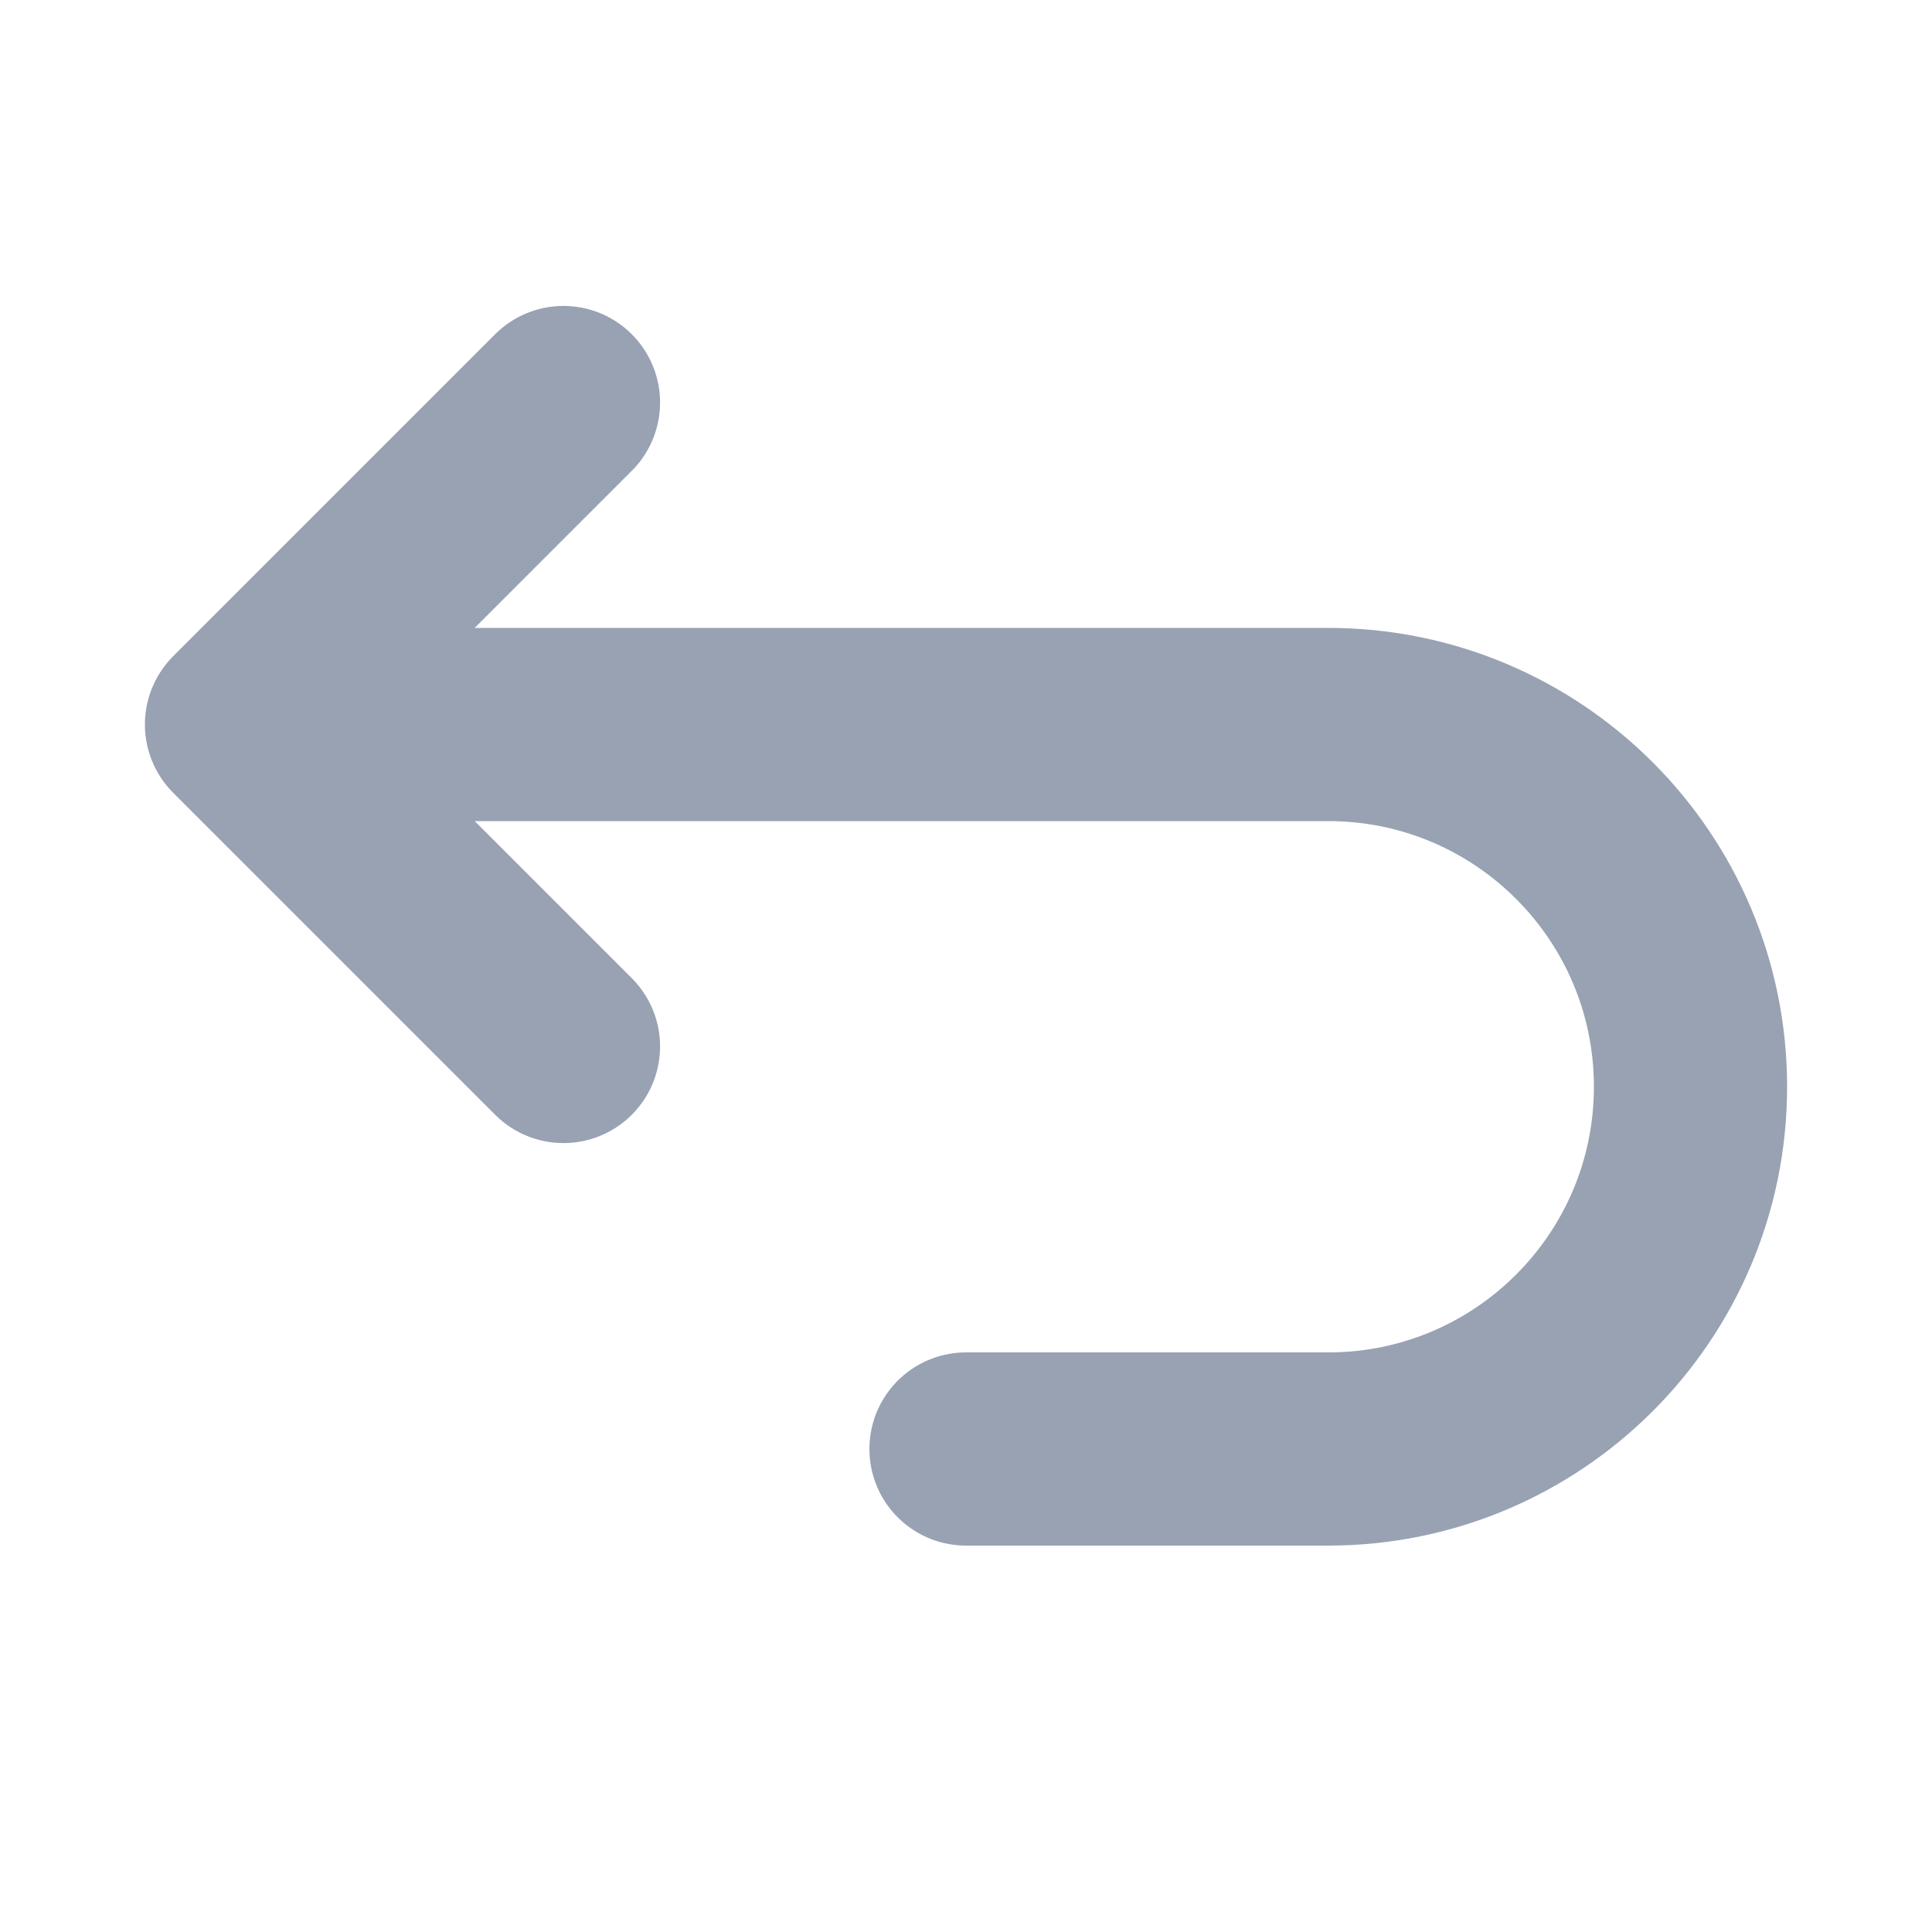
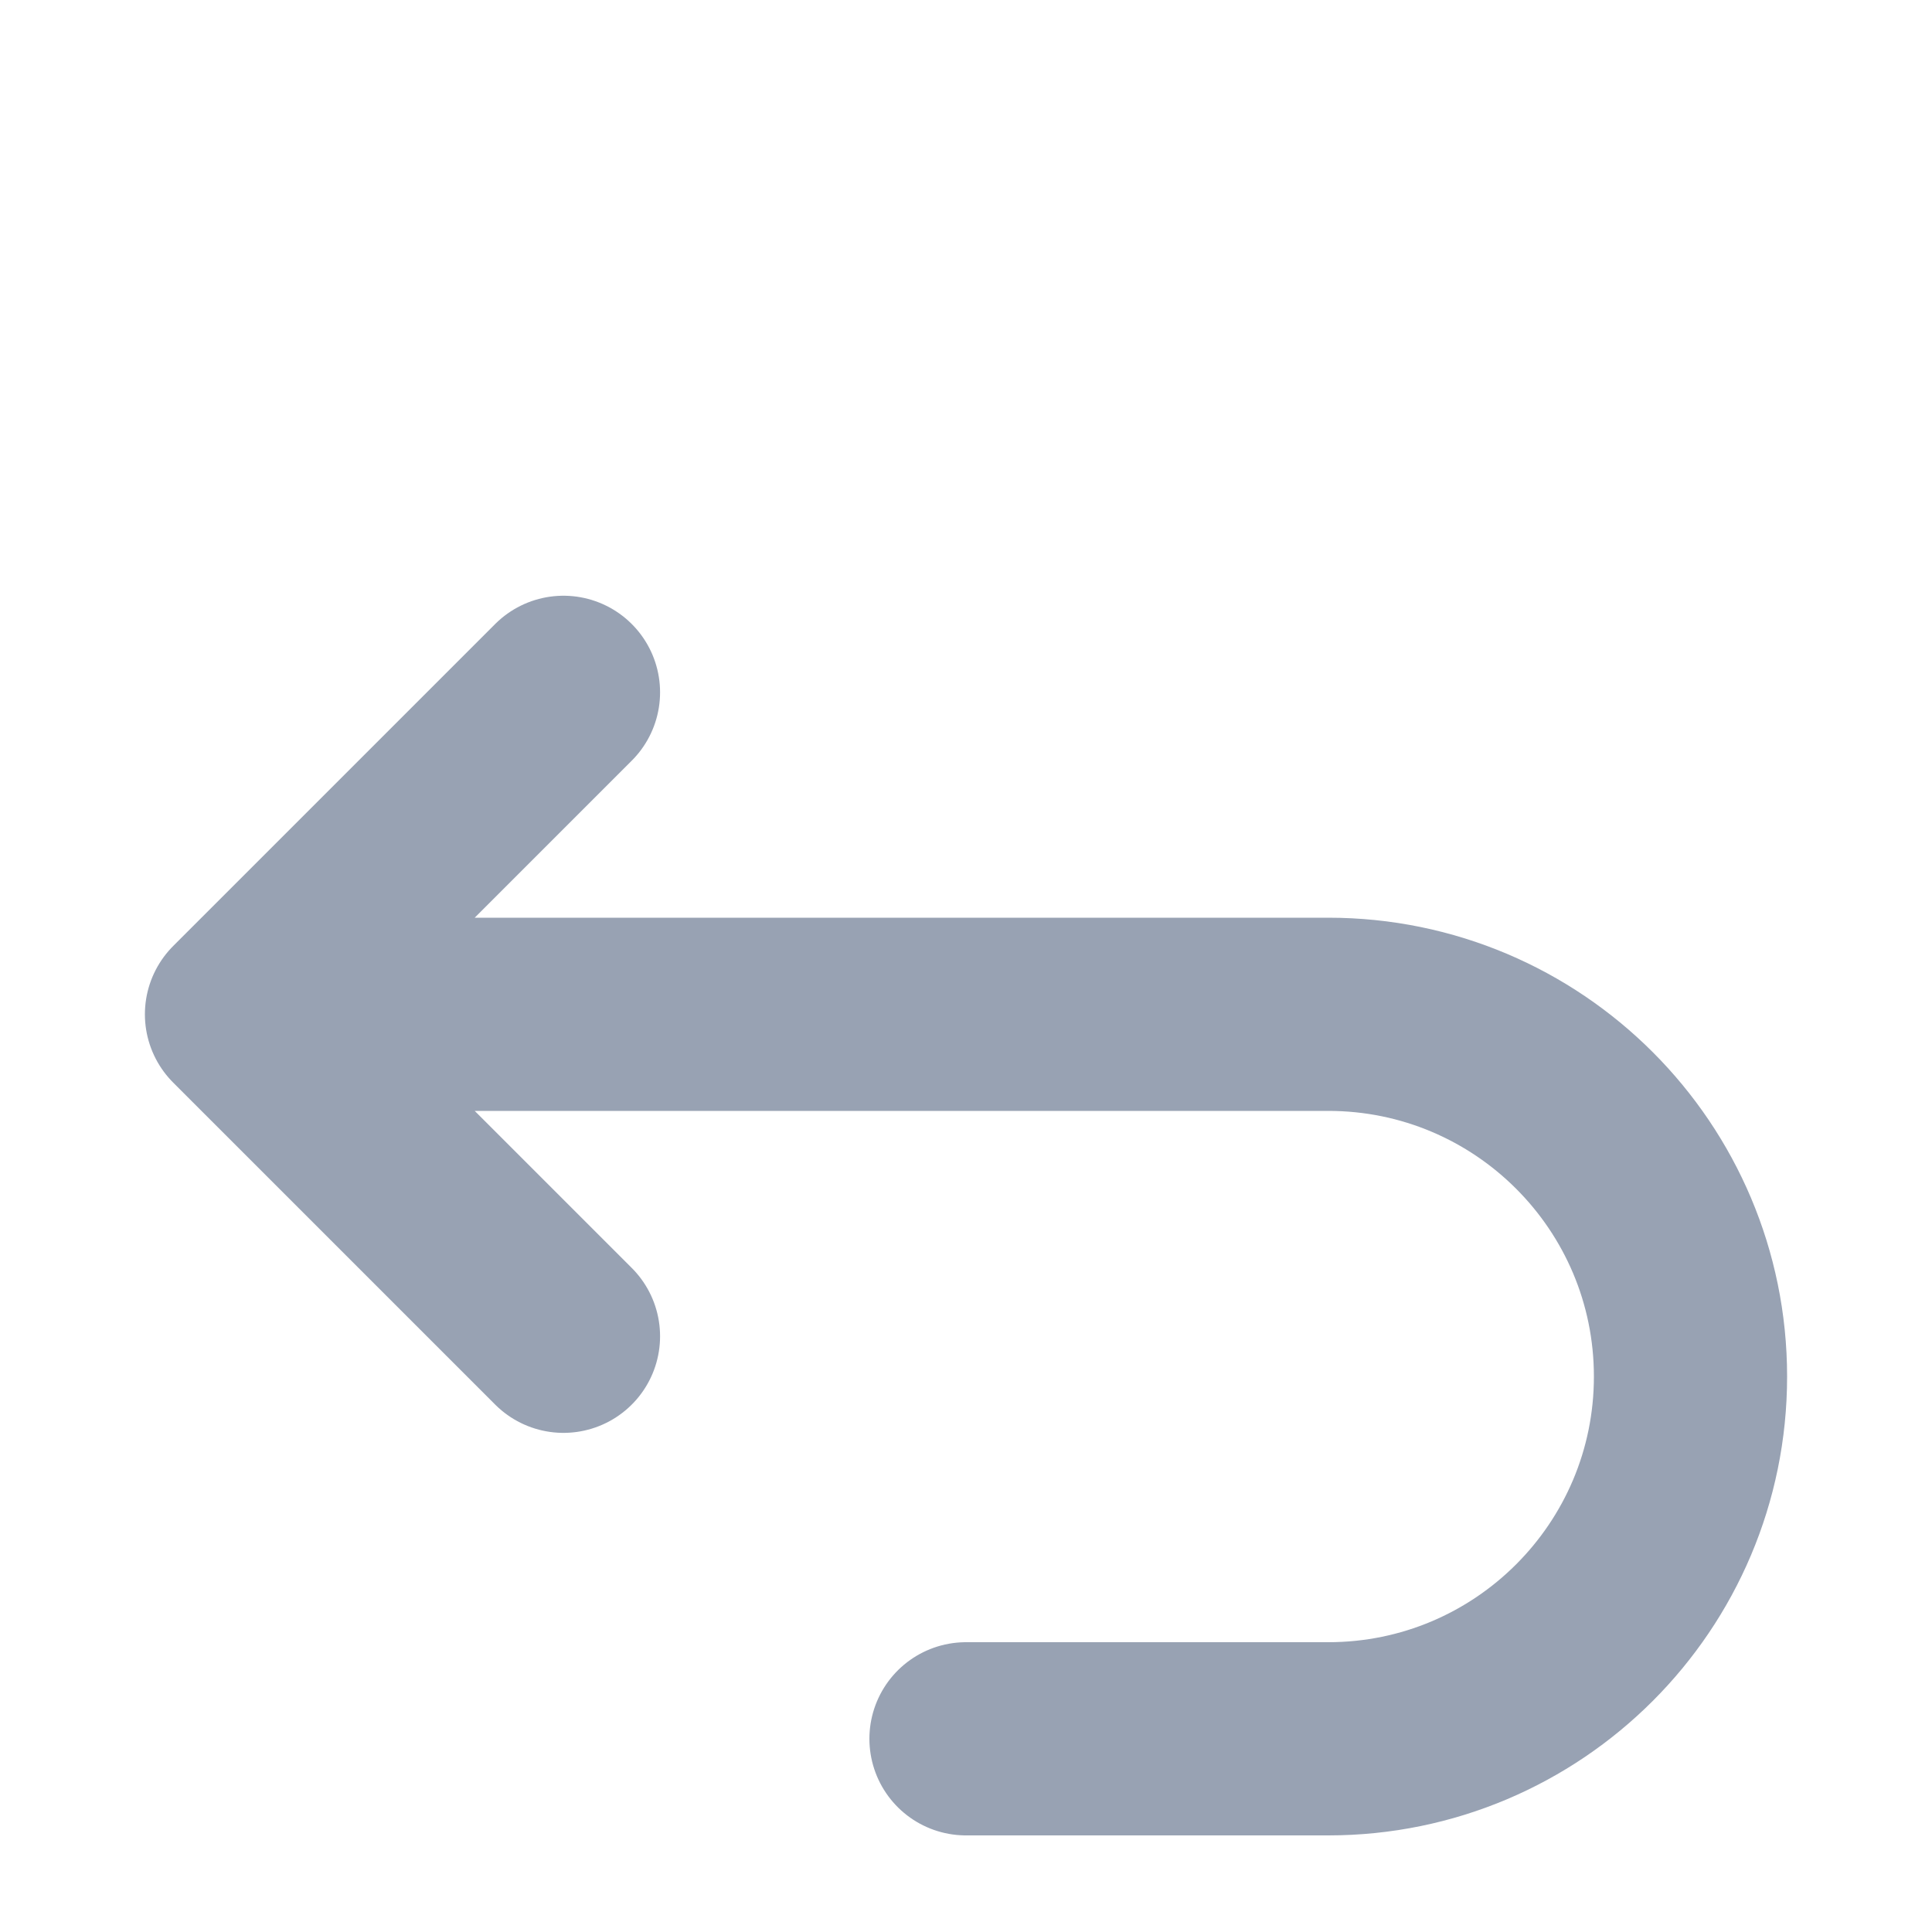
- <svg xmlns="http://www.w3.org/2000/svg" width="20" height="20" viewBox="0 0 20 20" fill="none">
+ <svg xmlns="http://www.w3.org/2000/svg" width="20" height="20" viewBox="0 -3 20 20" fill="none">
  <path d="M2.5 7.5H13.75C15.821 7.5 17.5 9.179 17.5 11.25C17.5 13.321 15.821 15 13.75 15H10M2.5 7.5L5.833 4.167M2.5 7.5L5.833 10.833" stroke="#98A2B3" stroke-width="2" stroke-linecap="round" stroke-linejoin="round" />
</svg>
